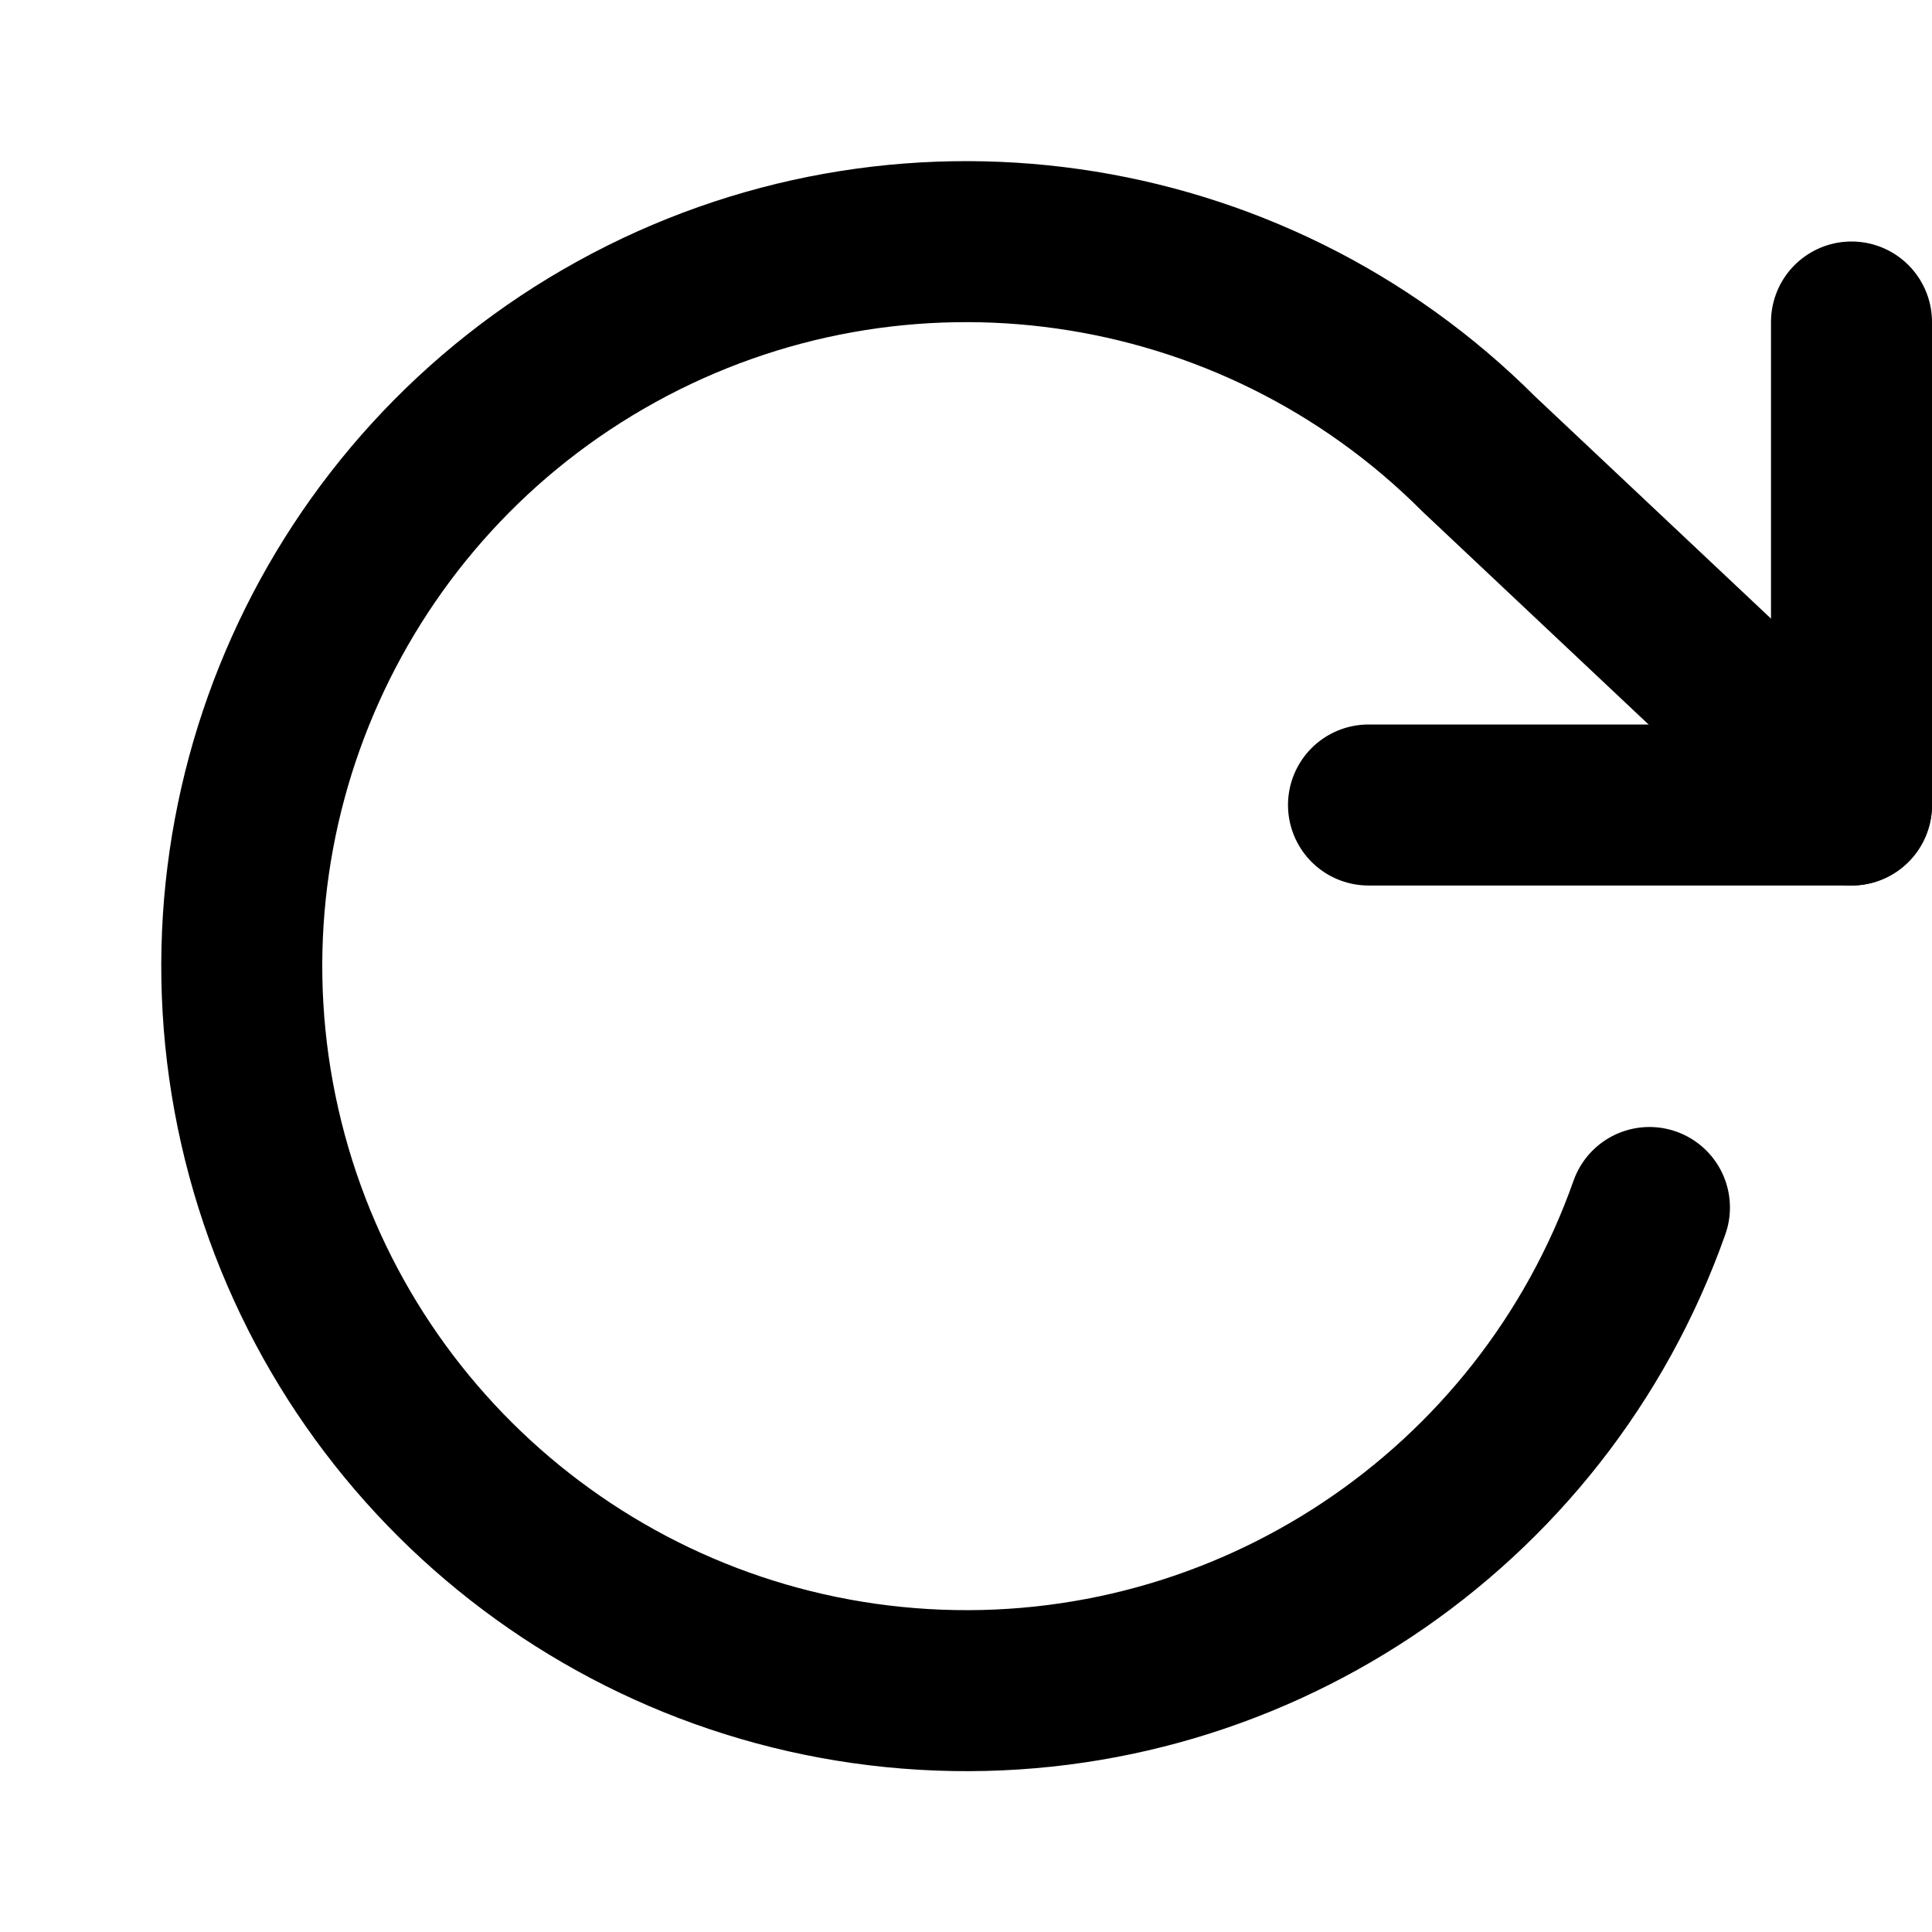
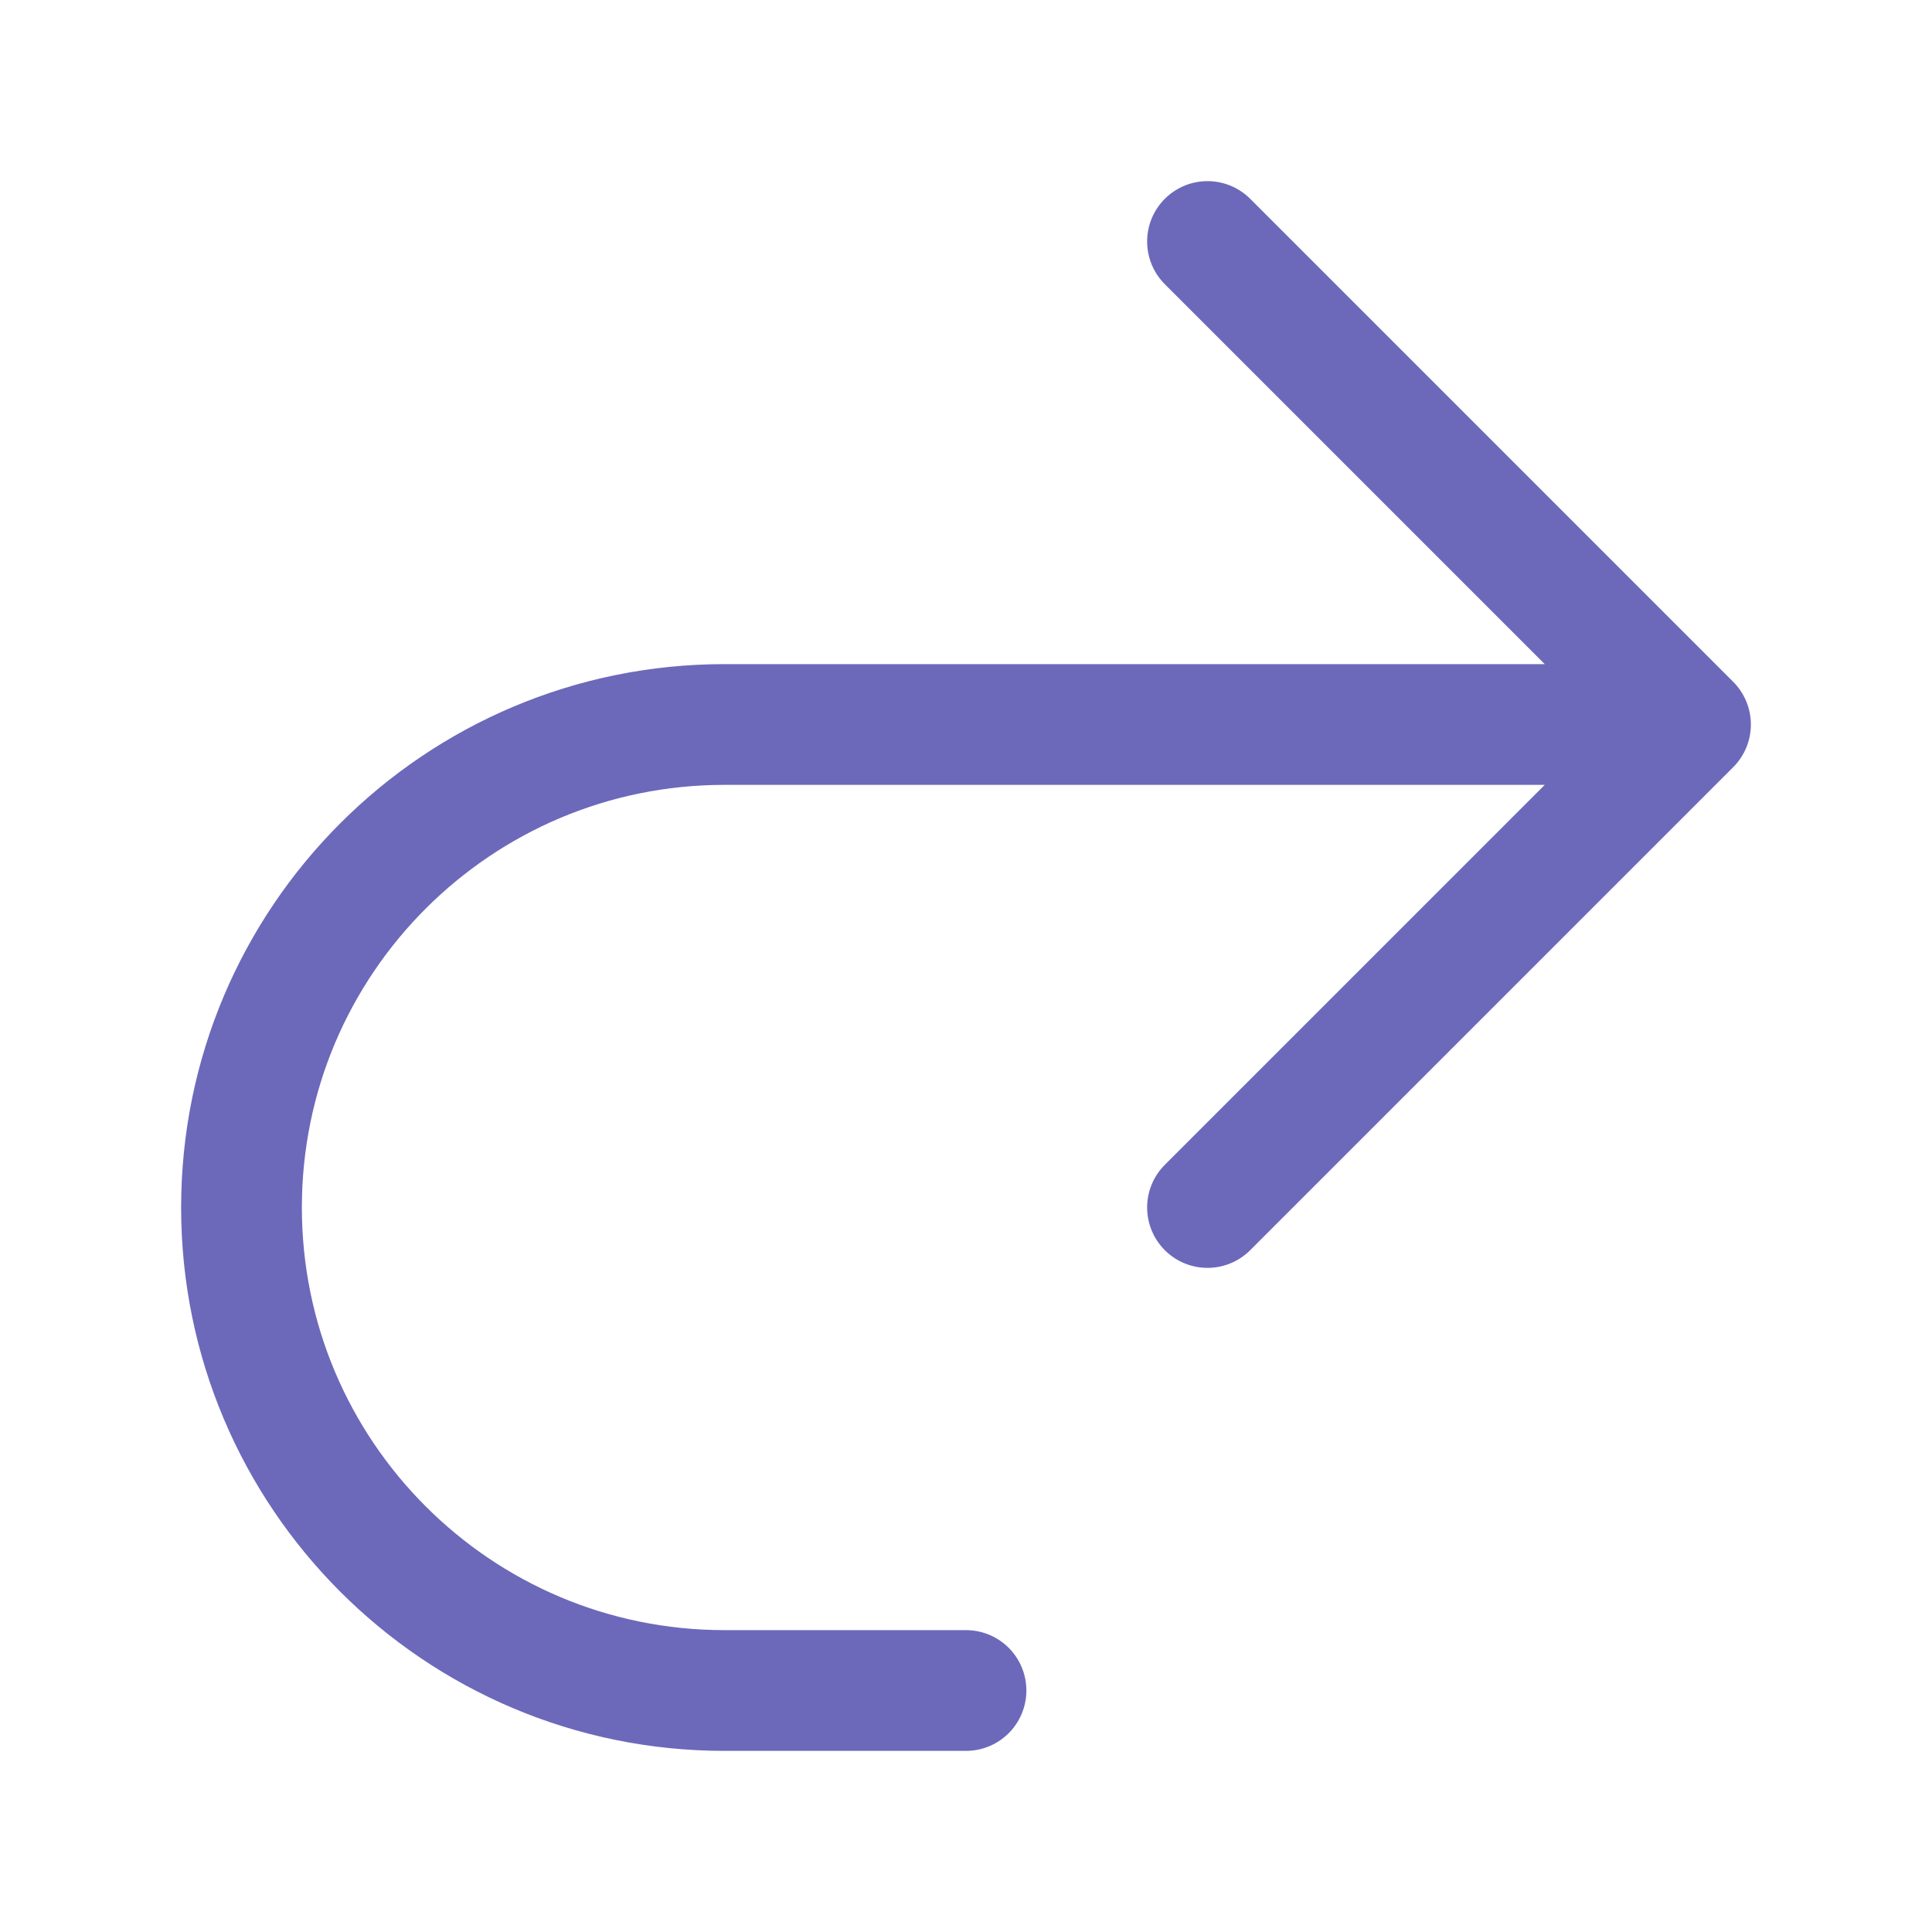
- <svg xmlns="http://www.w3.org/2000/svg" width="24" height="24" viewBox="0 0 24 24" fill="none" stroke="currentColor" stroke-width="2" stroke-linecap="round" stroke-linejoin="round" class="feather feather-rotate-cw">
-   <polyline points="23 4 23 10 17 10" />
-   <path d="M20.49 15a9 9 0 1 1-2.12-9.36L23 10" />
+ <svg xmlns="http://www.w3.org/2000/svg" fill="none" viewBox="0 0 24 24" stroke-width="1.5" stroke="#6c69bb" class="w-6 h-6">
+   <path stroke-linecap="round" stroke-linejoin="round" d="m15 15 6-6m0 0-6-6m6 6H9a6 6 0 0 0 0 12h3" />
</svg>
